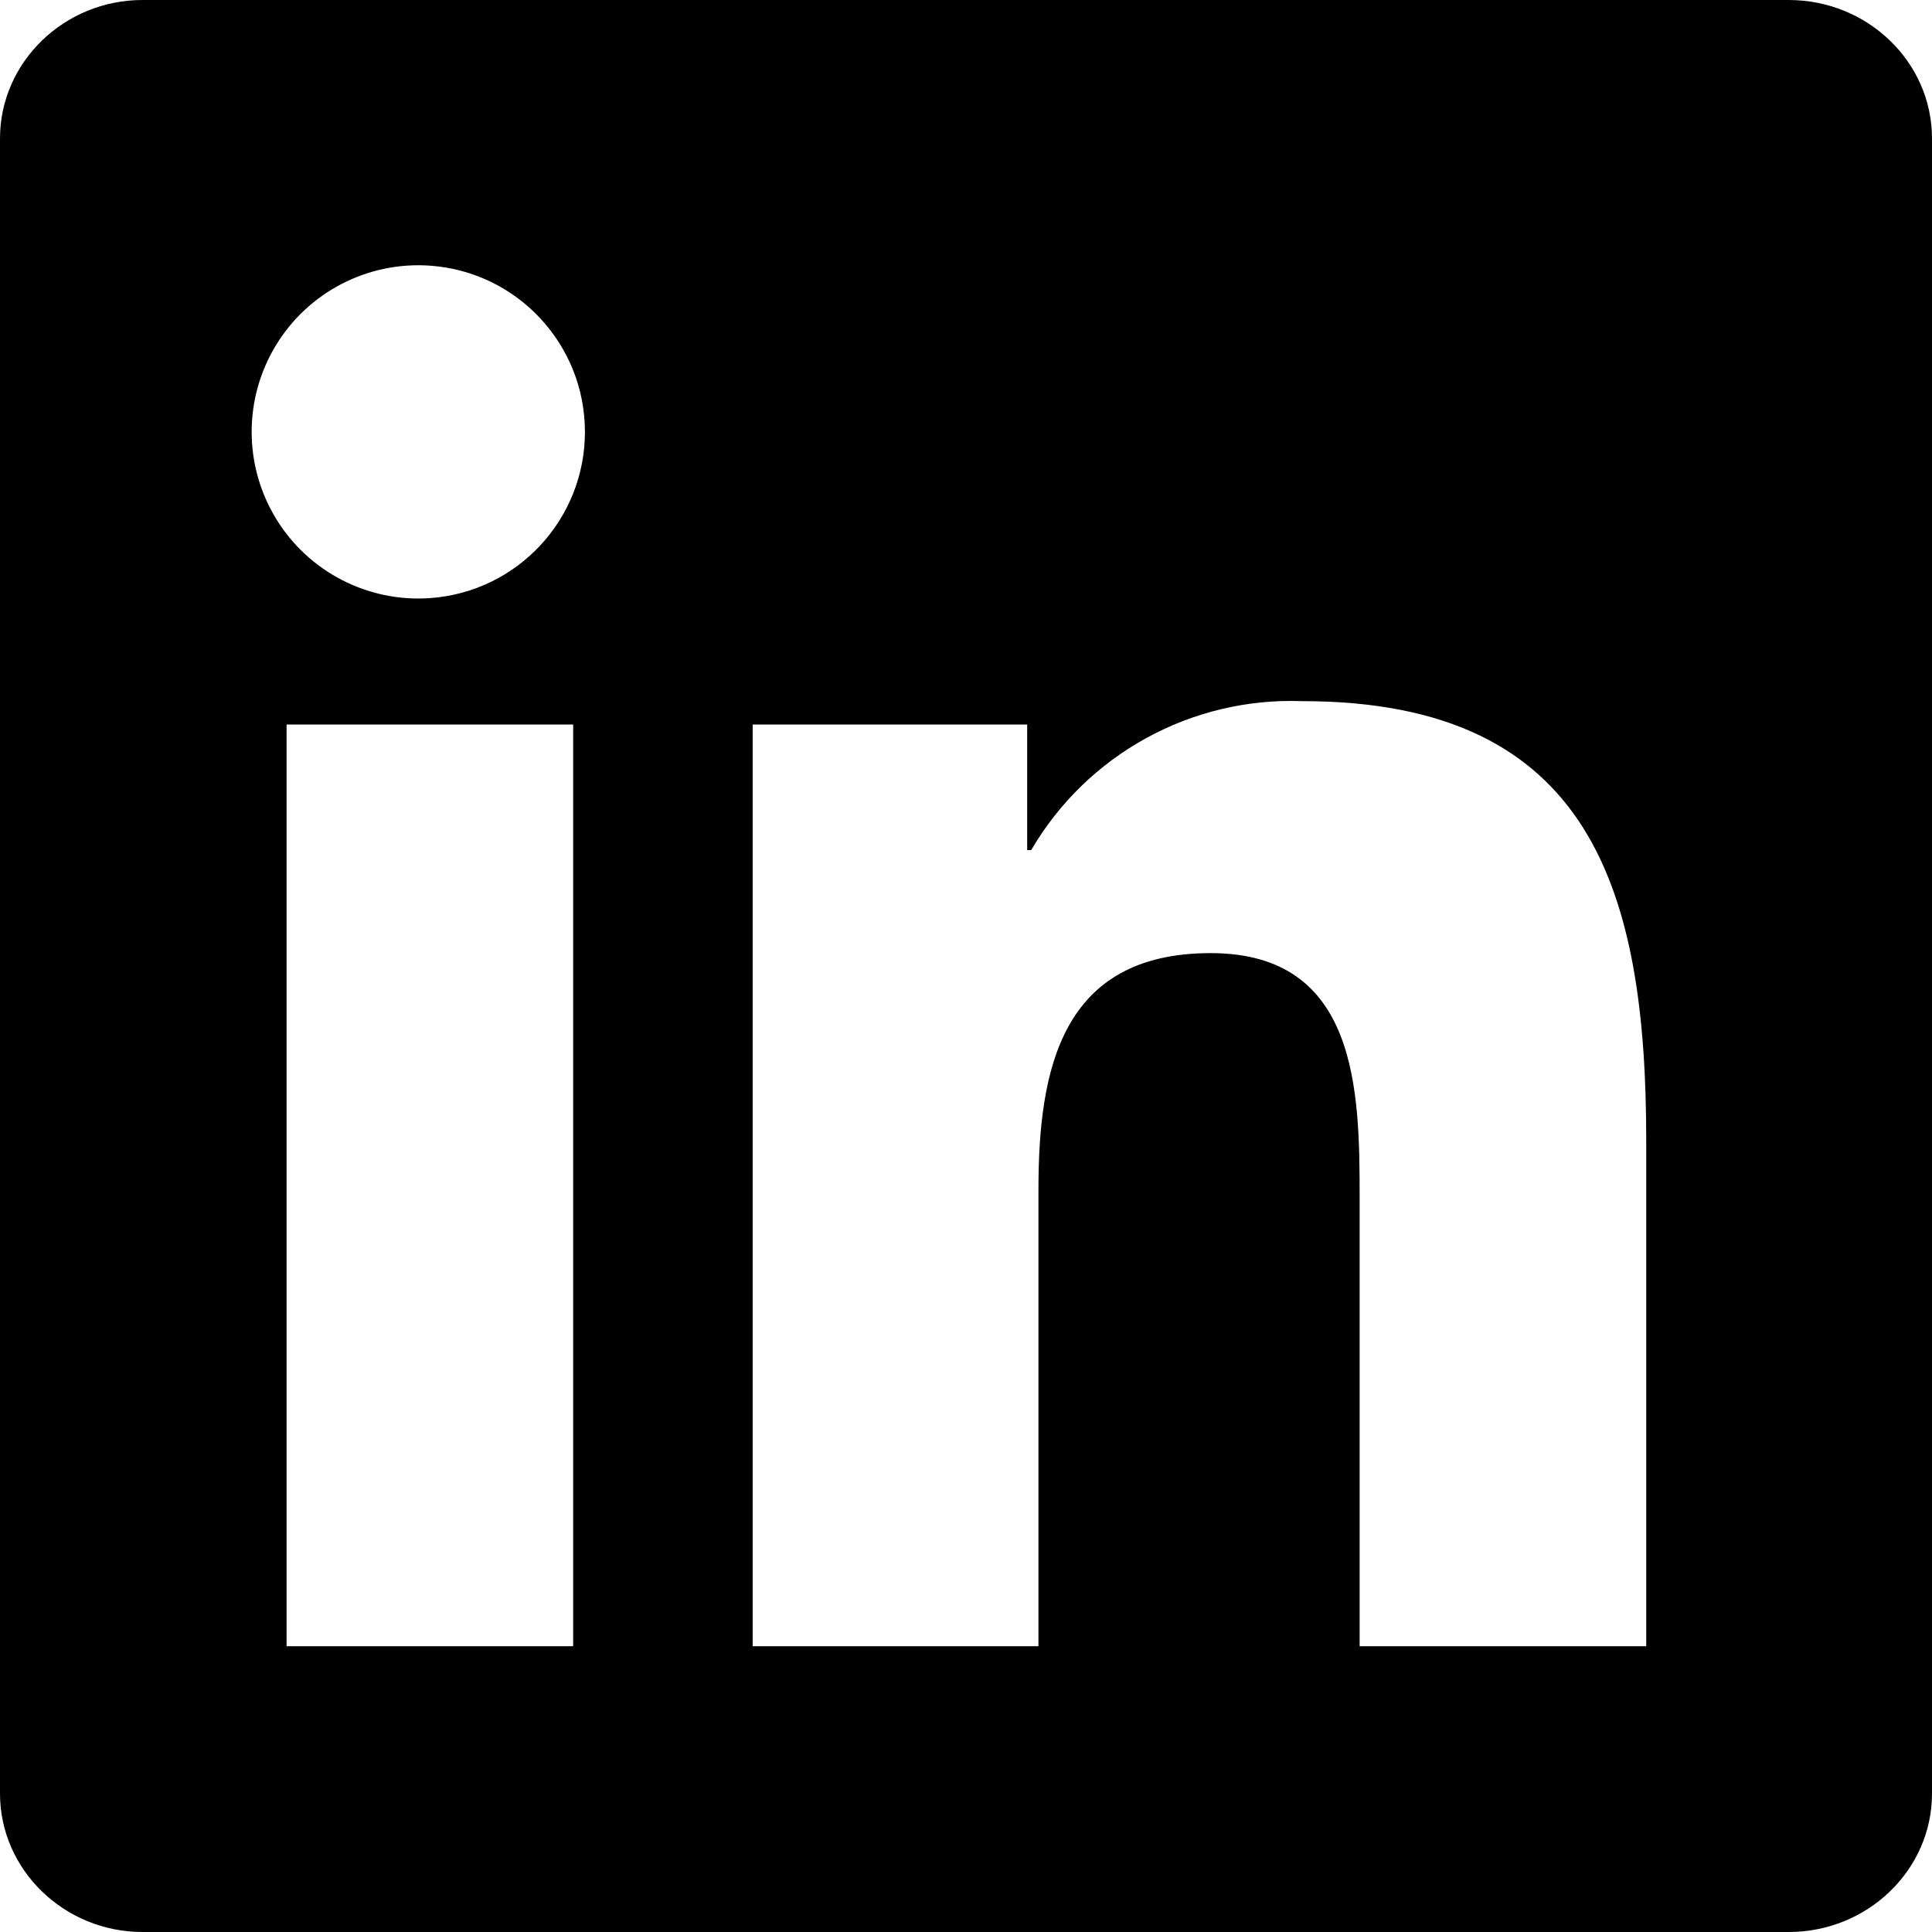
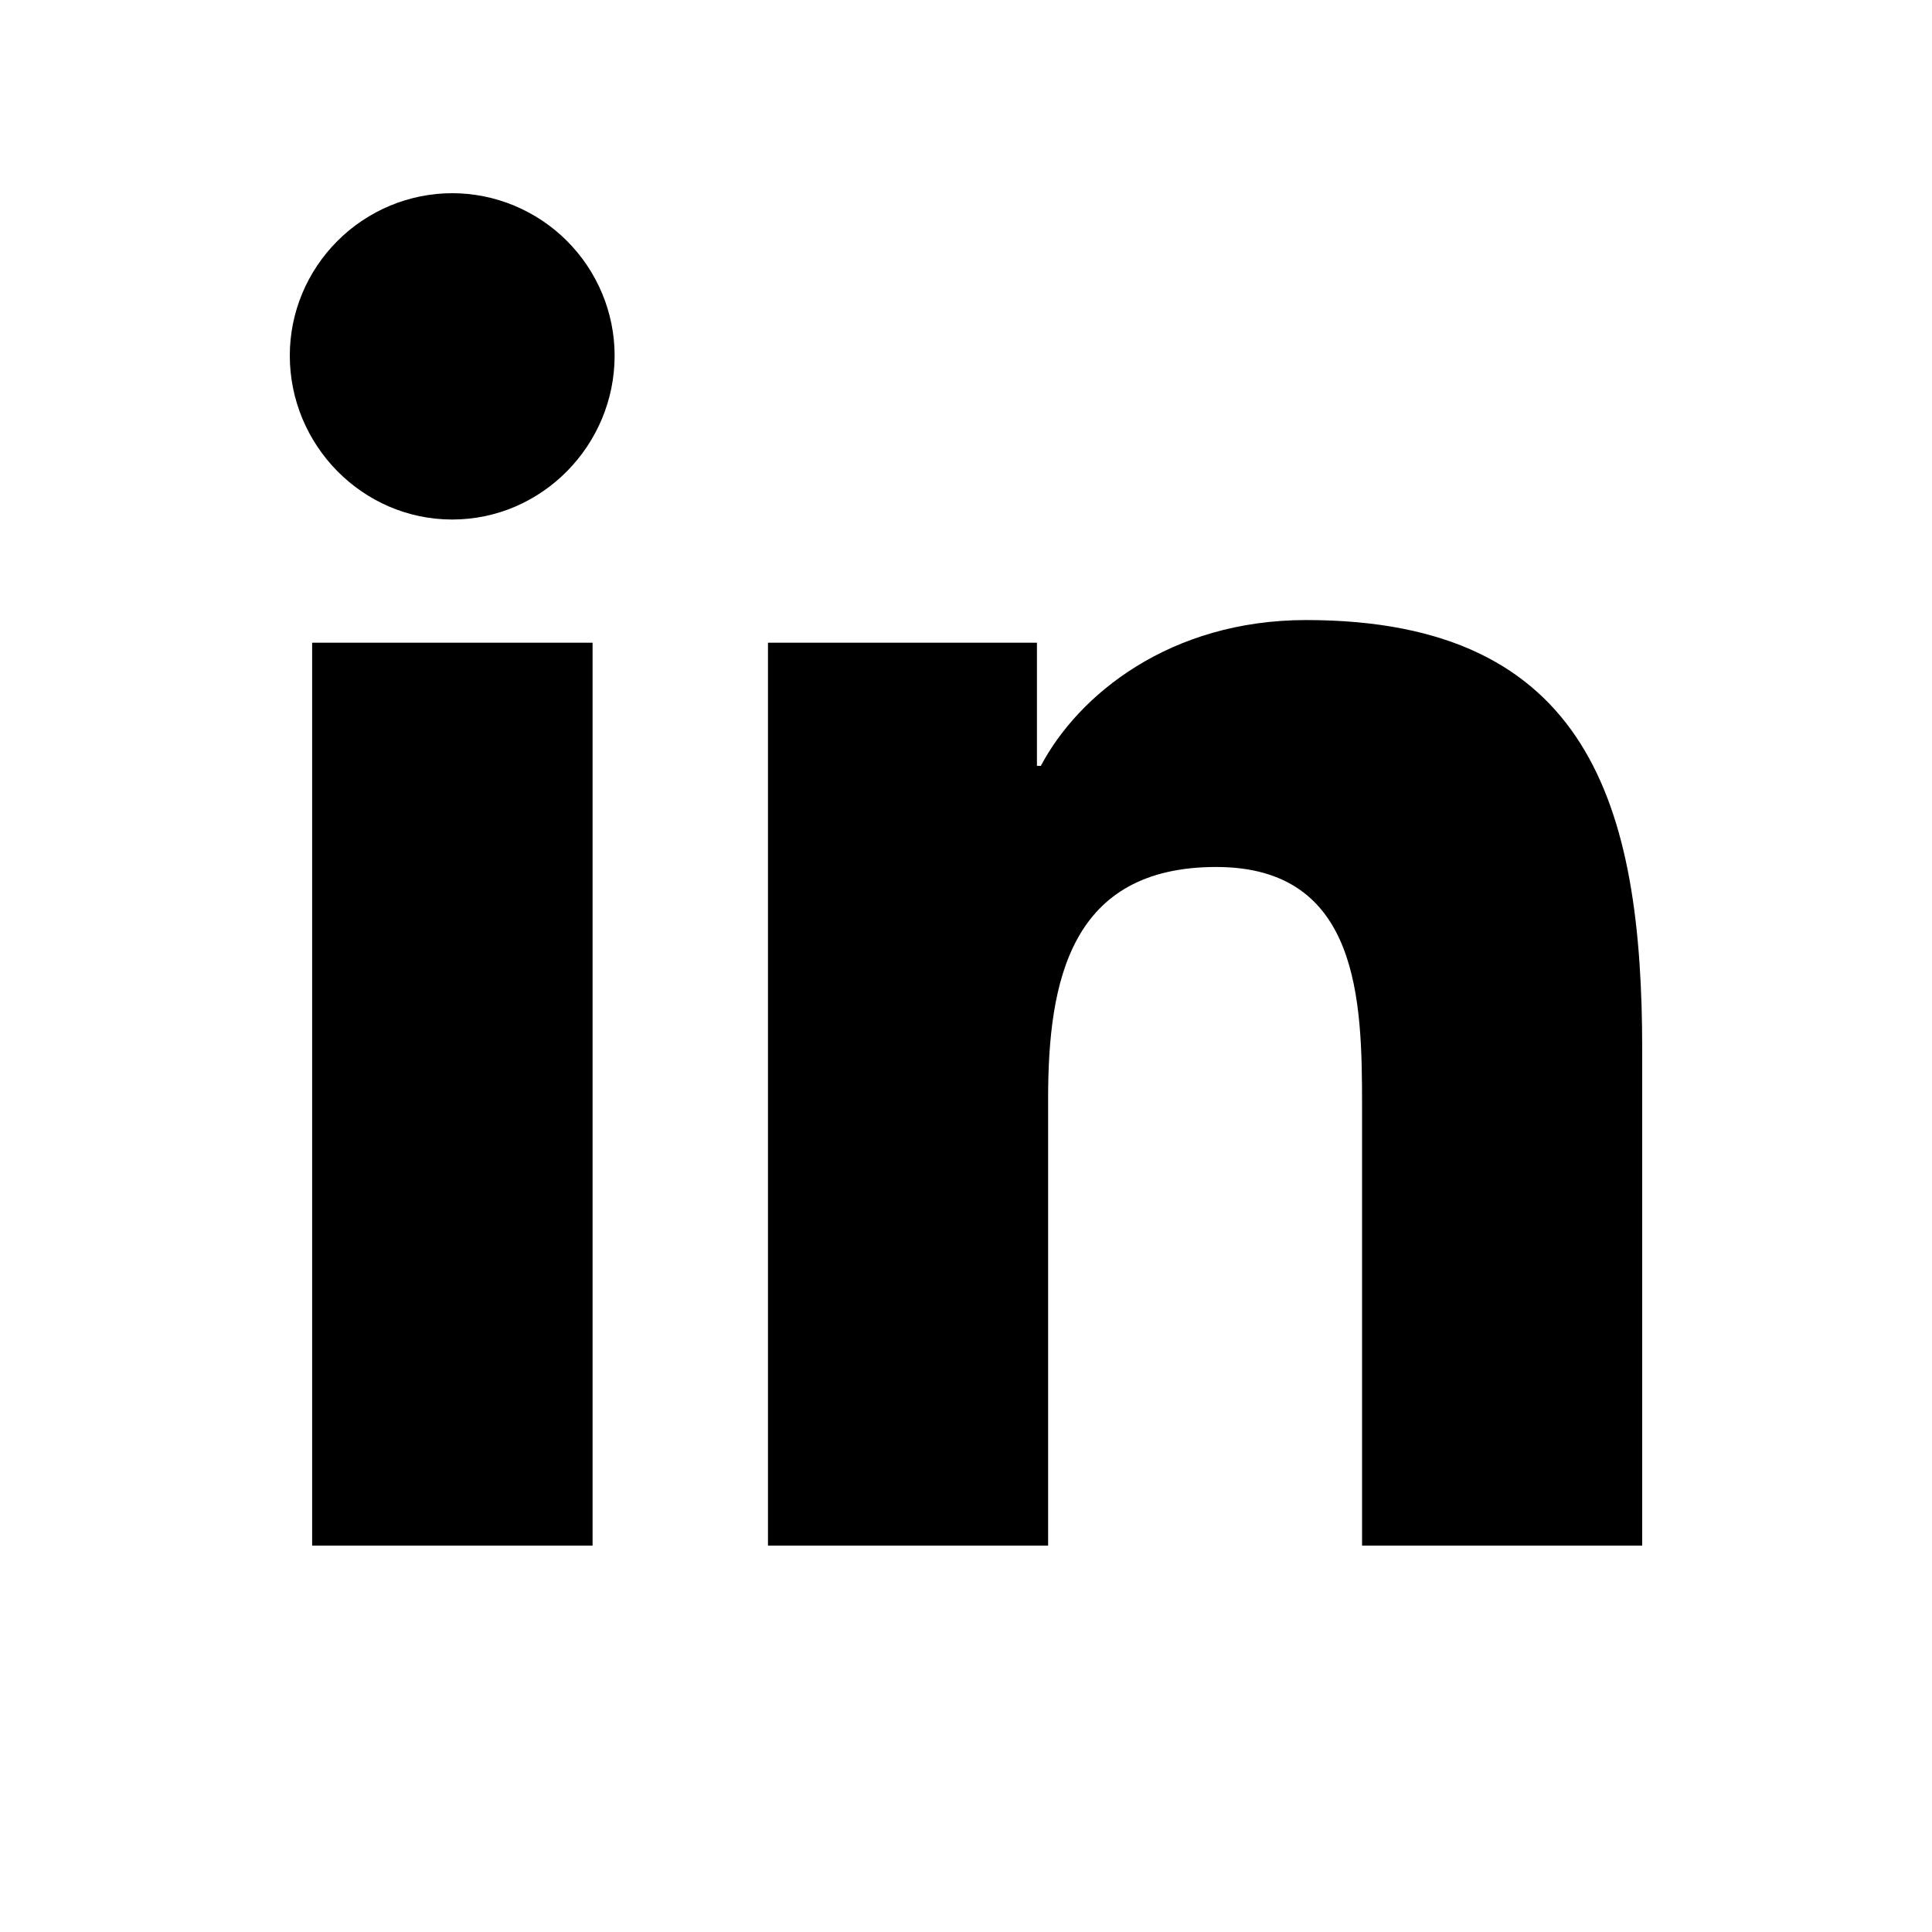
- <svg xmlns="http://www.w3.org/2000/svg" viewBox="0 0 24 24" fill="currentColor" fill-rule="evenodd" clip-rule="evenodd">
-   <path d="M22.22 0H1.77C.8 0 0 .77 0 1.72v20.56C0 23.23.8 24 1.77 24h20.45c.98 0 1.78-.77 1.78-1.72V1.72C24 .77 23.2 0 22.22 0ZM7.12 20.45H3.56V9h3.56v11.45ZM5.34 7.43a2.07 2.07 0 1 1 0-4.13 2.07 2.07 0 0 1 0 4.13Zm15.11 13.02h-3.56v-5.57c0-1.33-.02-3.04-1.85-3.04-1.86 0-2.14 1.45-2.14 2.94v5.67H9.35V9h3.41v1.56h.05a3.74 3.74 0 0 1 3.37-1.85c3.6 0 4.27 2.37 4.27 5.46v6.28Z" />
+ <svg xmlns="http://www.w3.org/2000/svg" viewBox="0 0 640 640" fill="currentColor" fill-rule="evenodd" clip-rule="evenodd">
+   <path d="M196.3 512L103.4 512L103.4 212.9L196.3 212.9L196.3 512zM149.8 172.1C120.1 172.1 96 147.5 96 117.8C96 103.5 101.7 89.9 111.8 79.8C121.9 69.7 135.6 64 149.8 64C164 64 177.7 69.7 187.8 79.8C197.9 89.9 203.6 103.6 203.6 117.8C203.6 147.5 179.5 172.1 149.8 172.1zM543.9 512L451.2 512L451.2 366.4C451.2 331.7 450.5 287.2 402.9 287.2C354.6 287.2 347.2 324.9 347.2 363.9L347.2 512L254.4 512L254.4 212.9L343.5 212.9L343.5 253.7L344.8 253.7C357.2 230.2 387.5 205.4 432.7 205.4C526.7 205.4 544 267.3 544 347.7L544 512L543.9 512z" />
</svg>
